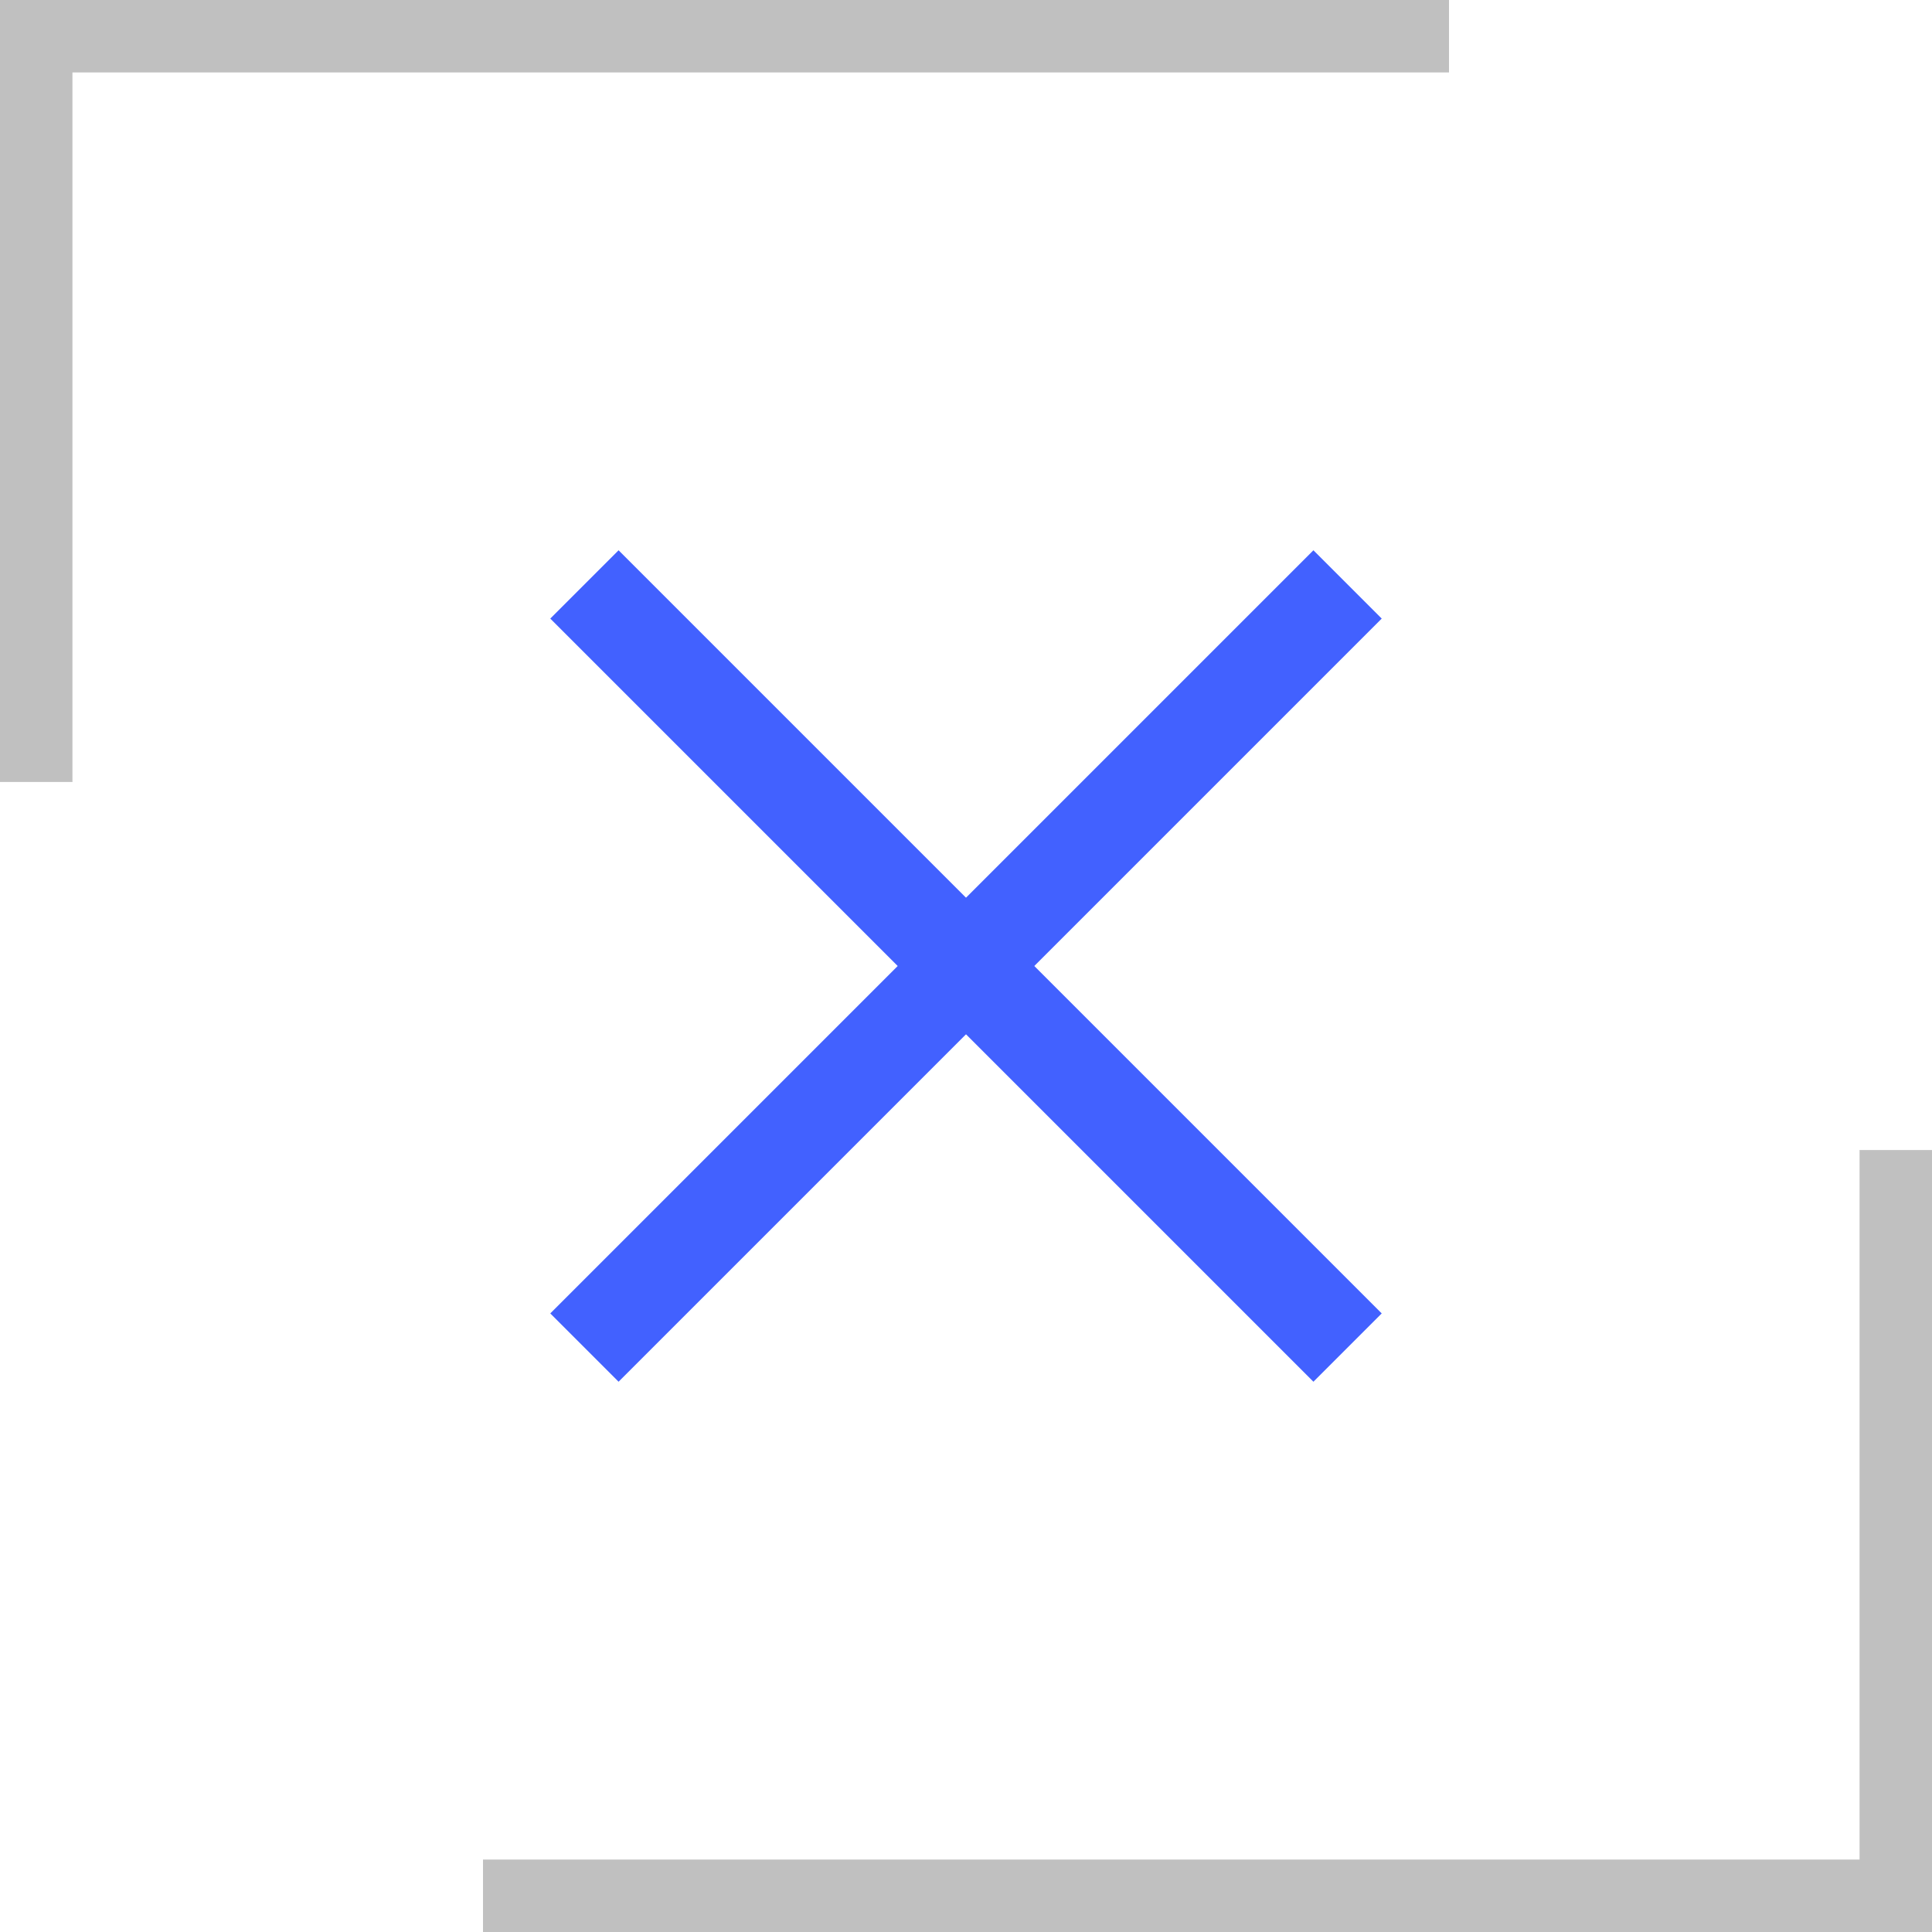
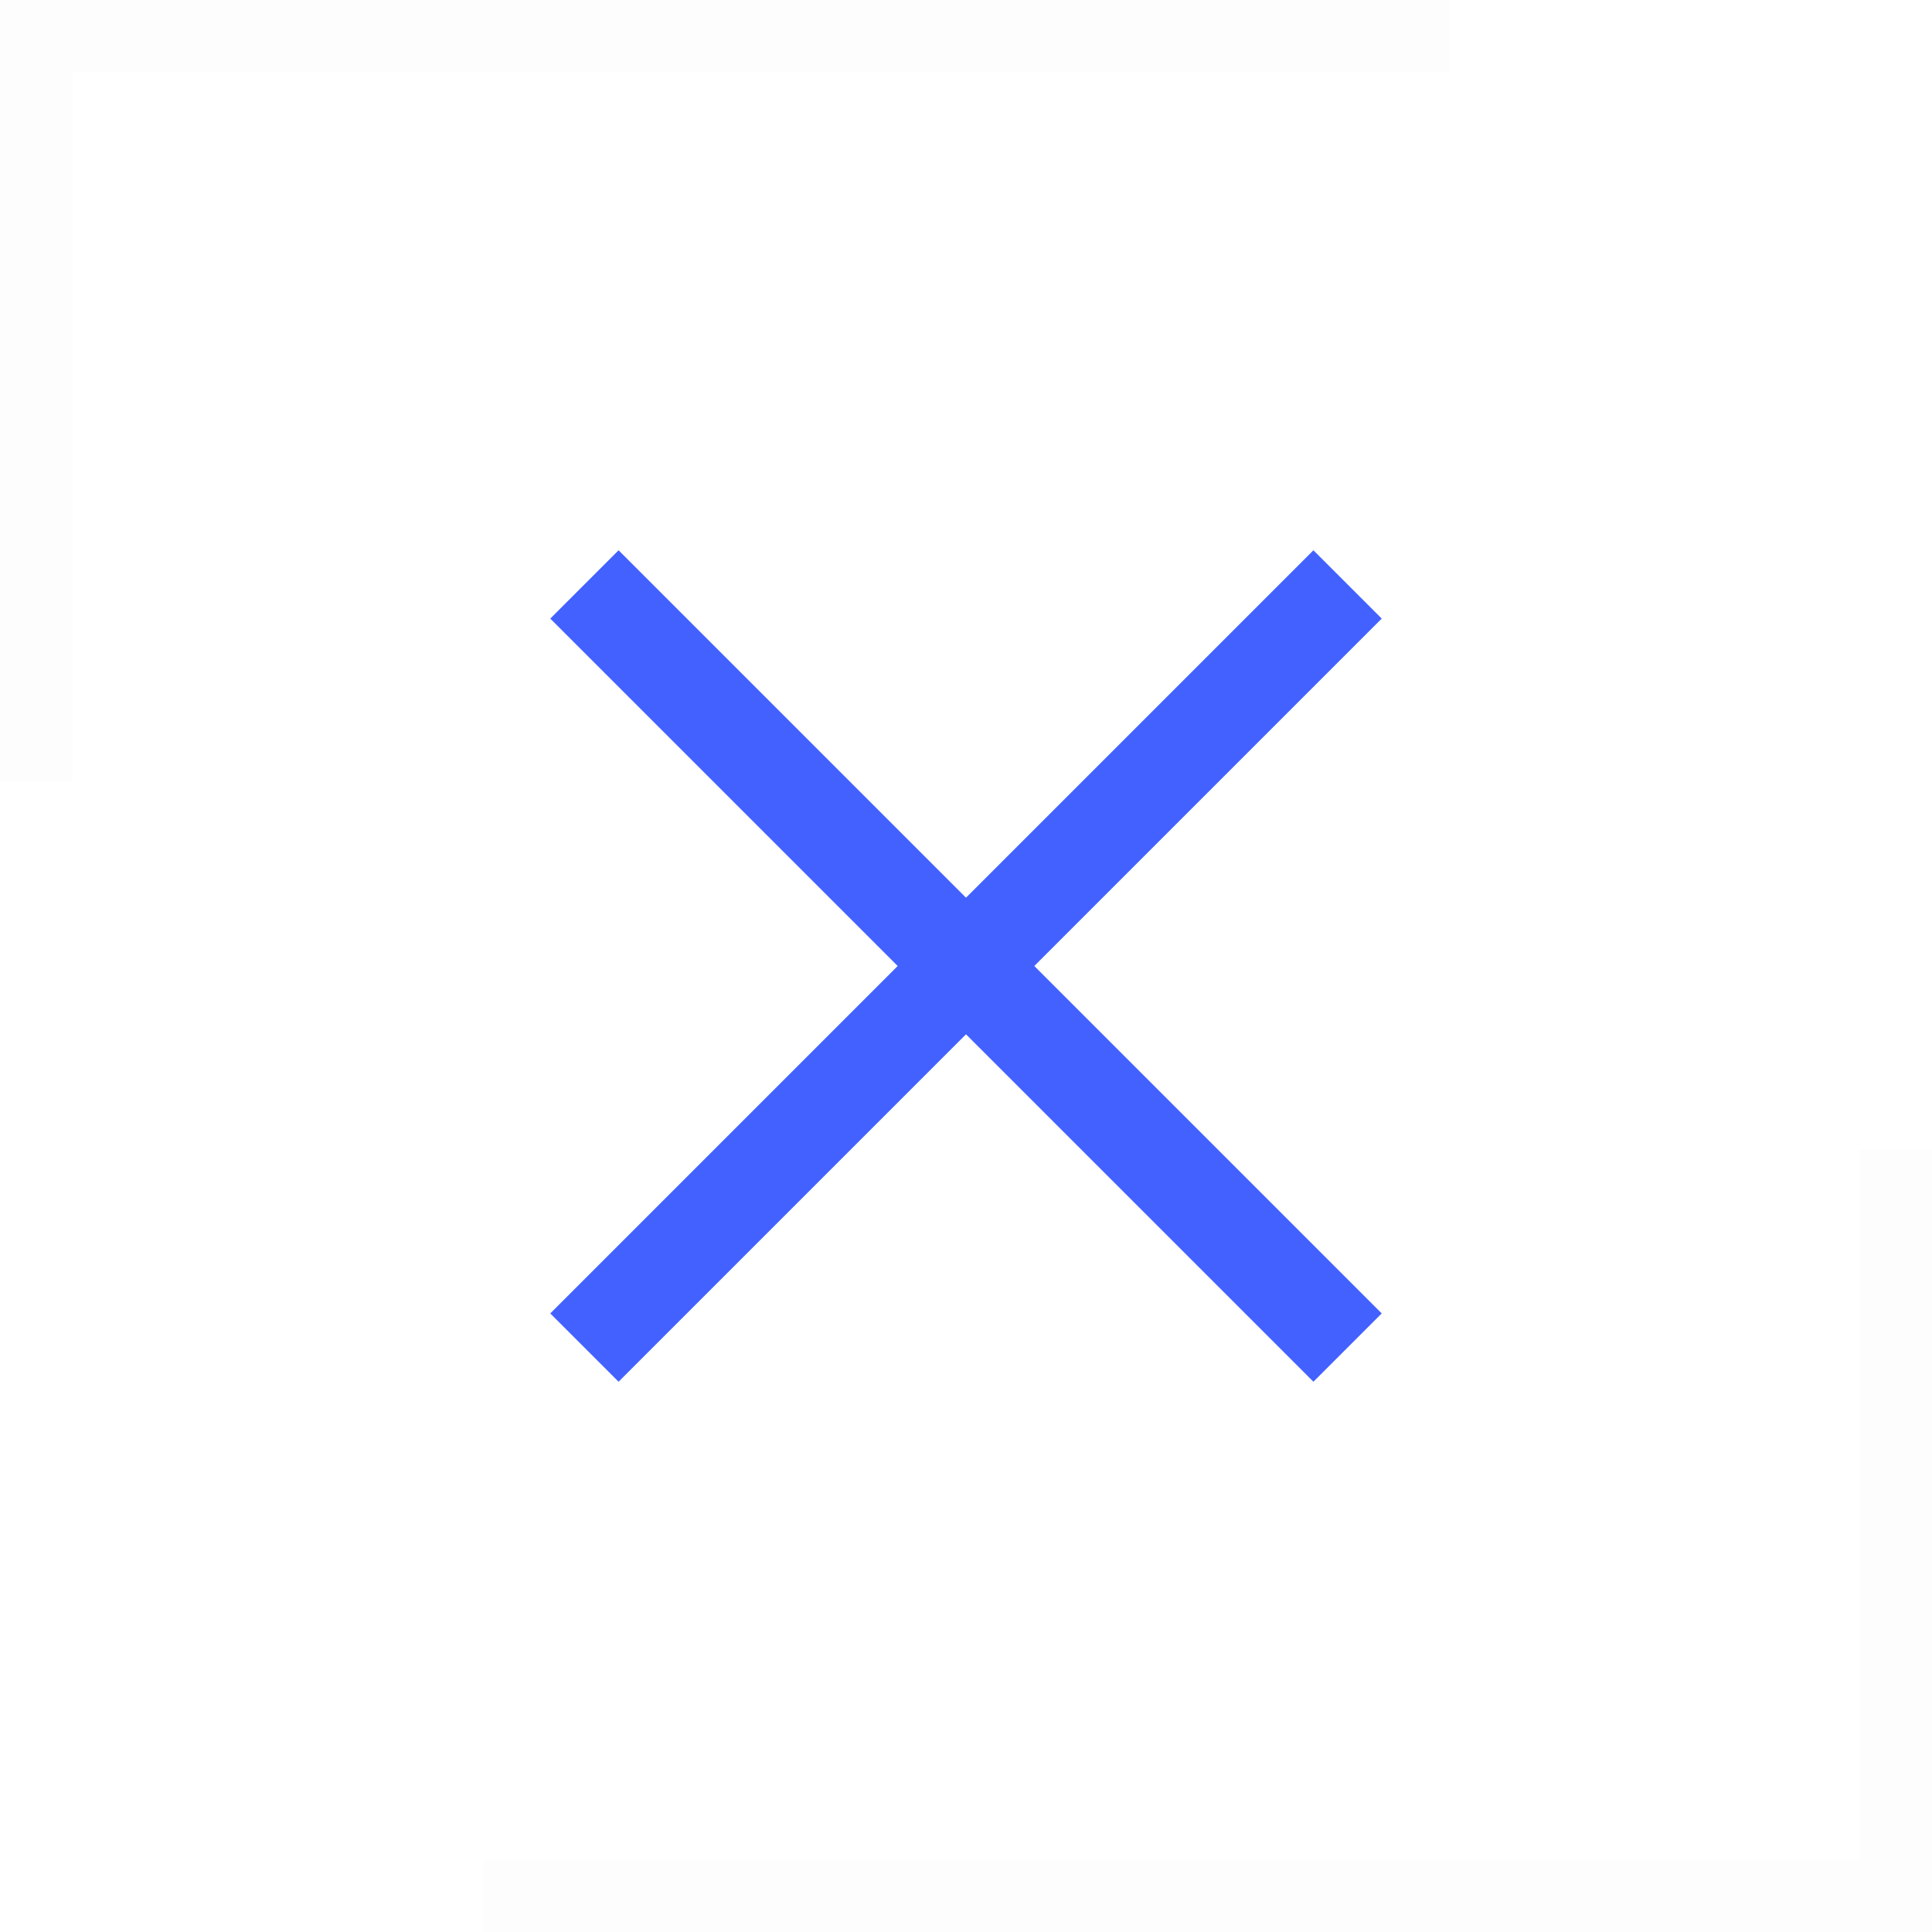
<svg xmlns="http://www.w3.org/2000/svg" id="Calque_2" data-name="Calque 2" viewBox="0 0 40 40">
  <defs>
-     <style>.cls-1{fill:none;stroke:#4261ff;stroke-miterlimit:10;stroke-width:2px;}.cls-2{fill:silver;}</style>
+     <style>.cls-1{fill:none;stroke:#4261ff;stroke-miterlimit:10;stroke-width:2px;}.cls-2{fill:#fdfdfd;}</style>
  </defs>
  <line class="cls-1" x1="12.1" y1="27.9" x2="27.9" y2="12.1" />
  <rect class="cls-2" width="1.5" height="16.19" />
  <rect class="cls-2" x="14.25" y="-14.25" width="1.5" height="30" transform="translate(15.75 -14.25) rotate(90)" />
  <rect class="cls-2" x="38.5" y="23.81" width="1.5" height="16.19" transform="translate(78.5 63.81) rotate(180)" />
  <rect class="cls-2" x="24.25" y="24.25" width="1.5" height="30" transform="translate(-14.25 64.25) rotate(-90)" />
  <line class="cls-1" x1="12.1" y1="12.1" x2="27.9" y2="27.9" />
</svg>
